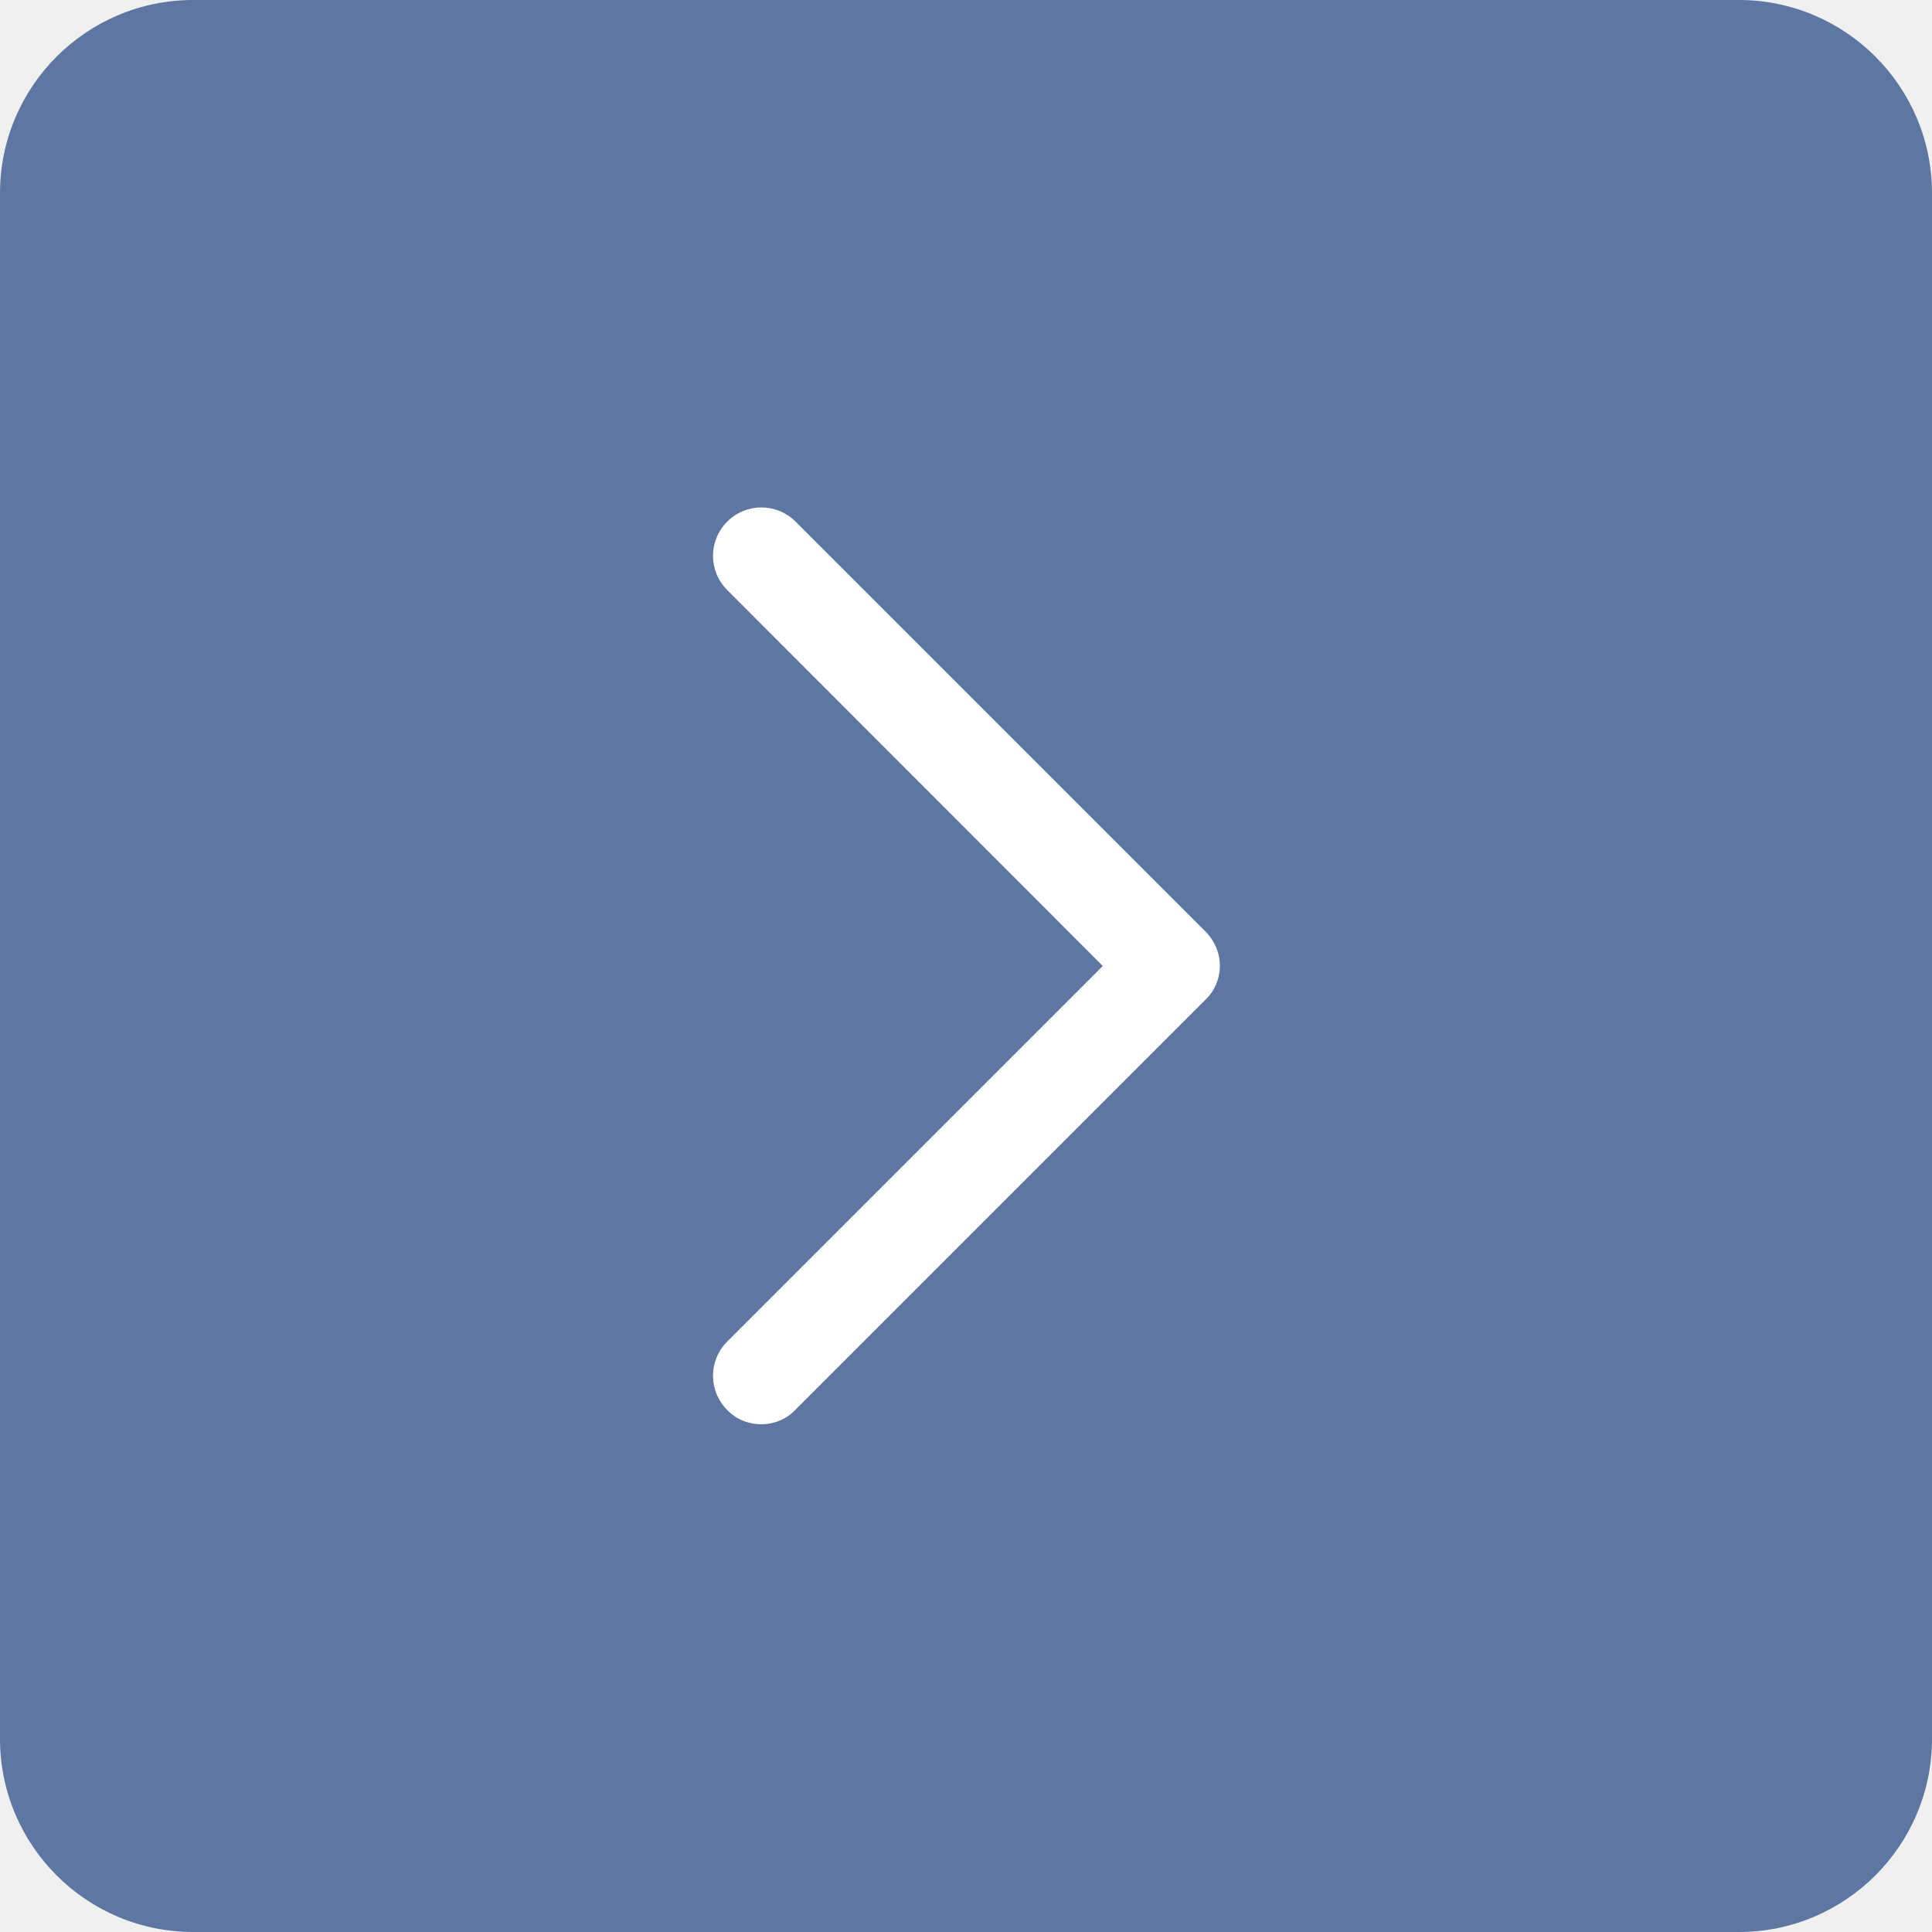
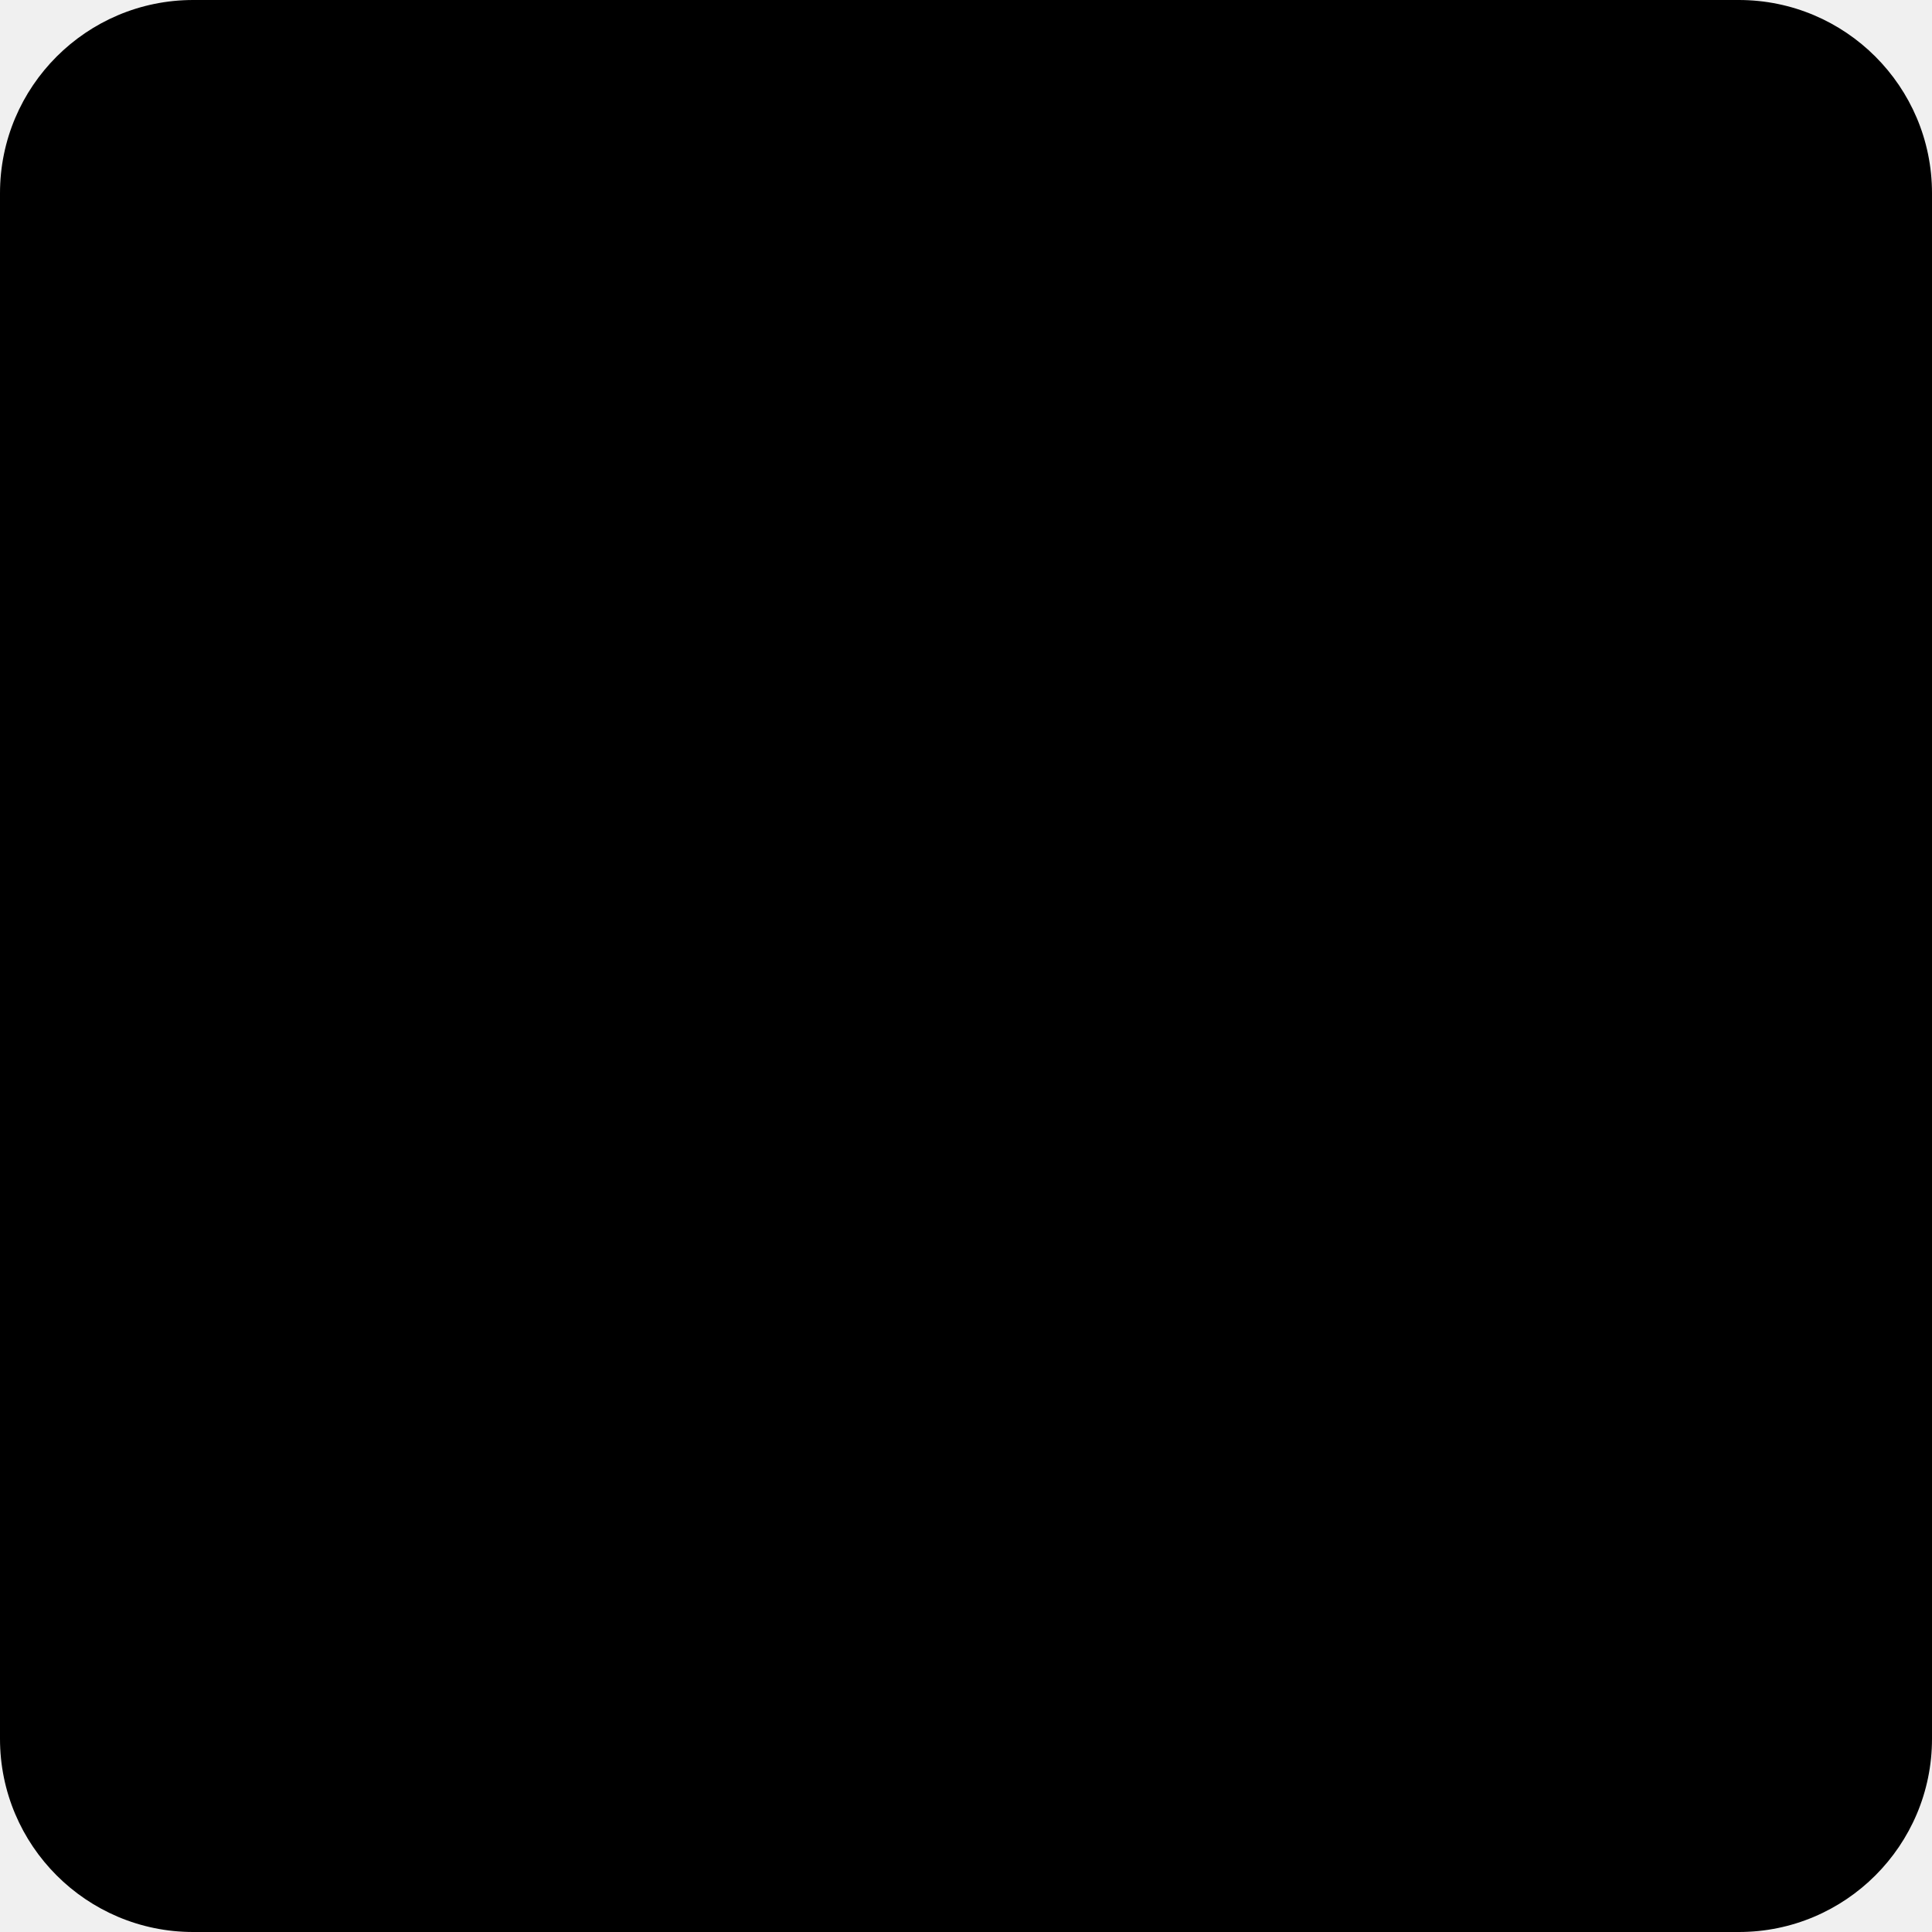
<svg xmlns="http://www.w3.org/2000/svg" version="1.1" id="Capa_1" x="0px" y="0px" viewBox="0 0 50 50" style="enable-background:new 0 0 50 50;" xml:space="preserve">
-   <style type="text/css">
- 	.st0{opacity:0.7;fill:#1E4380;}
- 	.st1{fill:#FFFFFF;}
- </style>
  <path class="st0" d="M5,0h40c2.76,0,5,2.24,5,5v40c0,2.76-2.24,5-5,5H5c-2.76,0-5-2.24-5-5V5C0,2.24,2.24,0,5,0z" />
  <path class="st1" d="M19.7,36.86c-0.32,0-0.64-0.12-0.88-0.37c-0.49-0.49-0.49-1.28,0-1.77L28.54,25l-9.72-9.73  c-0.49-0.49-0.49-1.28,0-1.77s1.28-0.49,1.77,0l10.61,10.61c0.23,0.23,0.37,0.55,0.37,0.88s-0.13,0.65-0.37,0.88L20.58,36.49  C20.34,36.74,20.02,36.86,19.7,36.86z" />
</svg>
